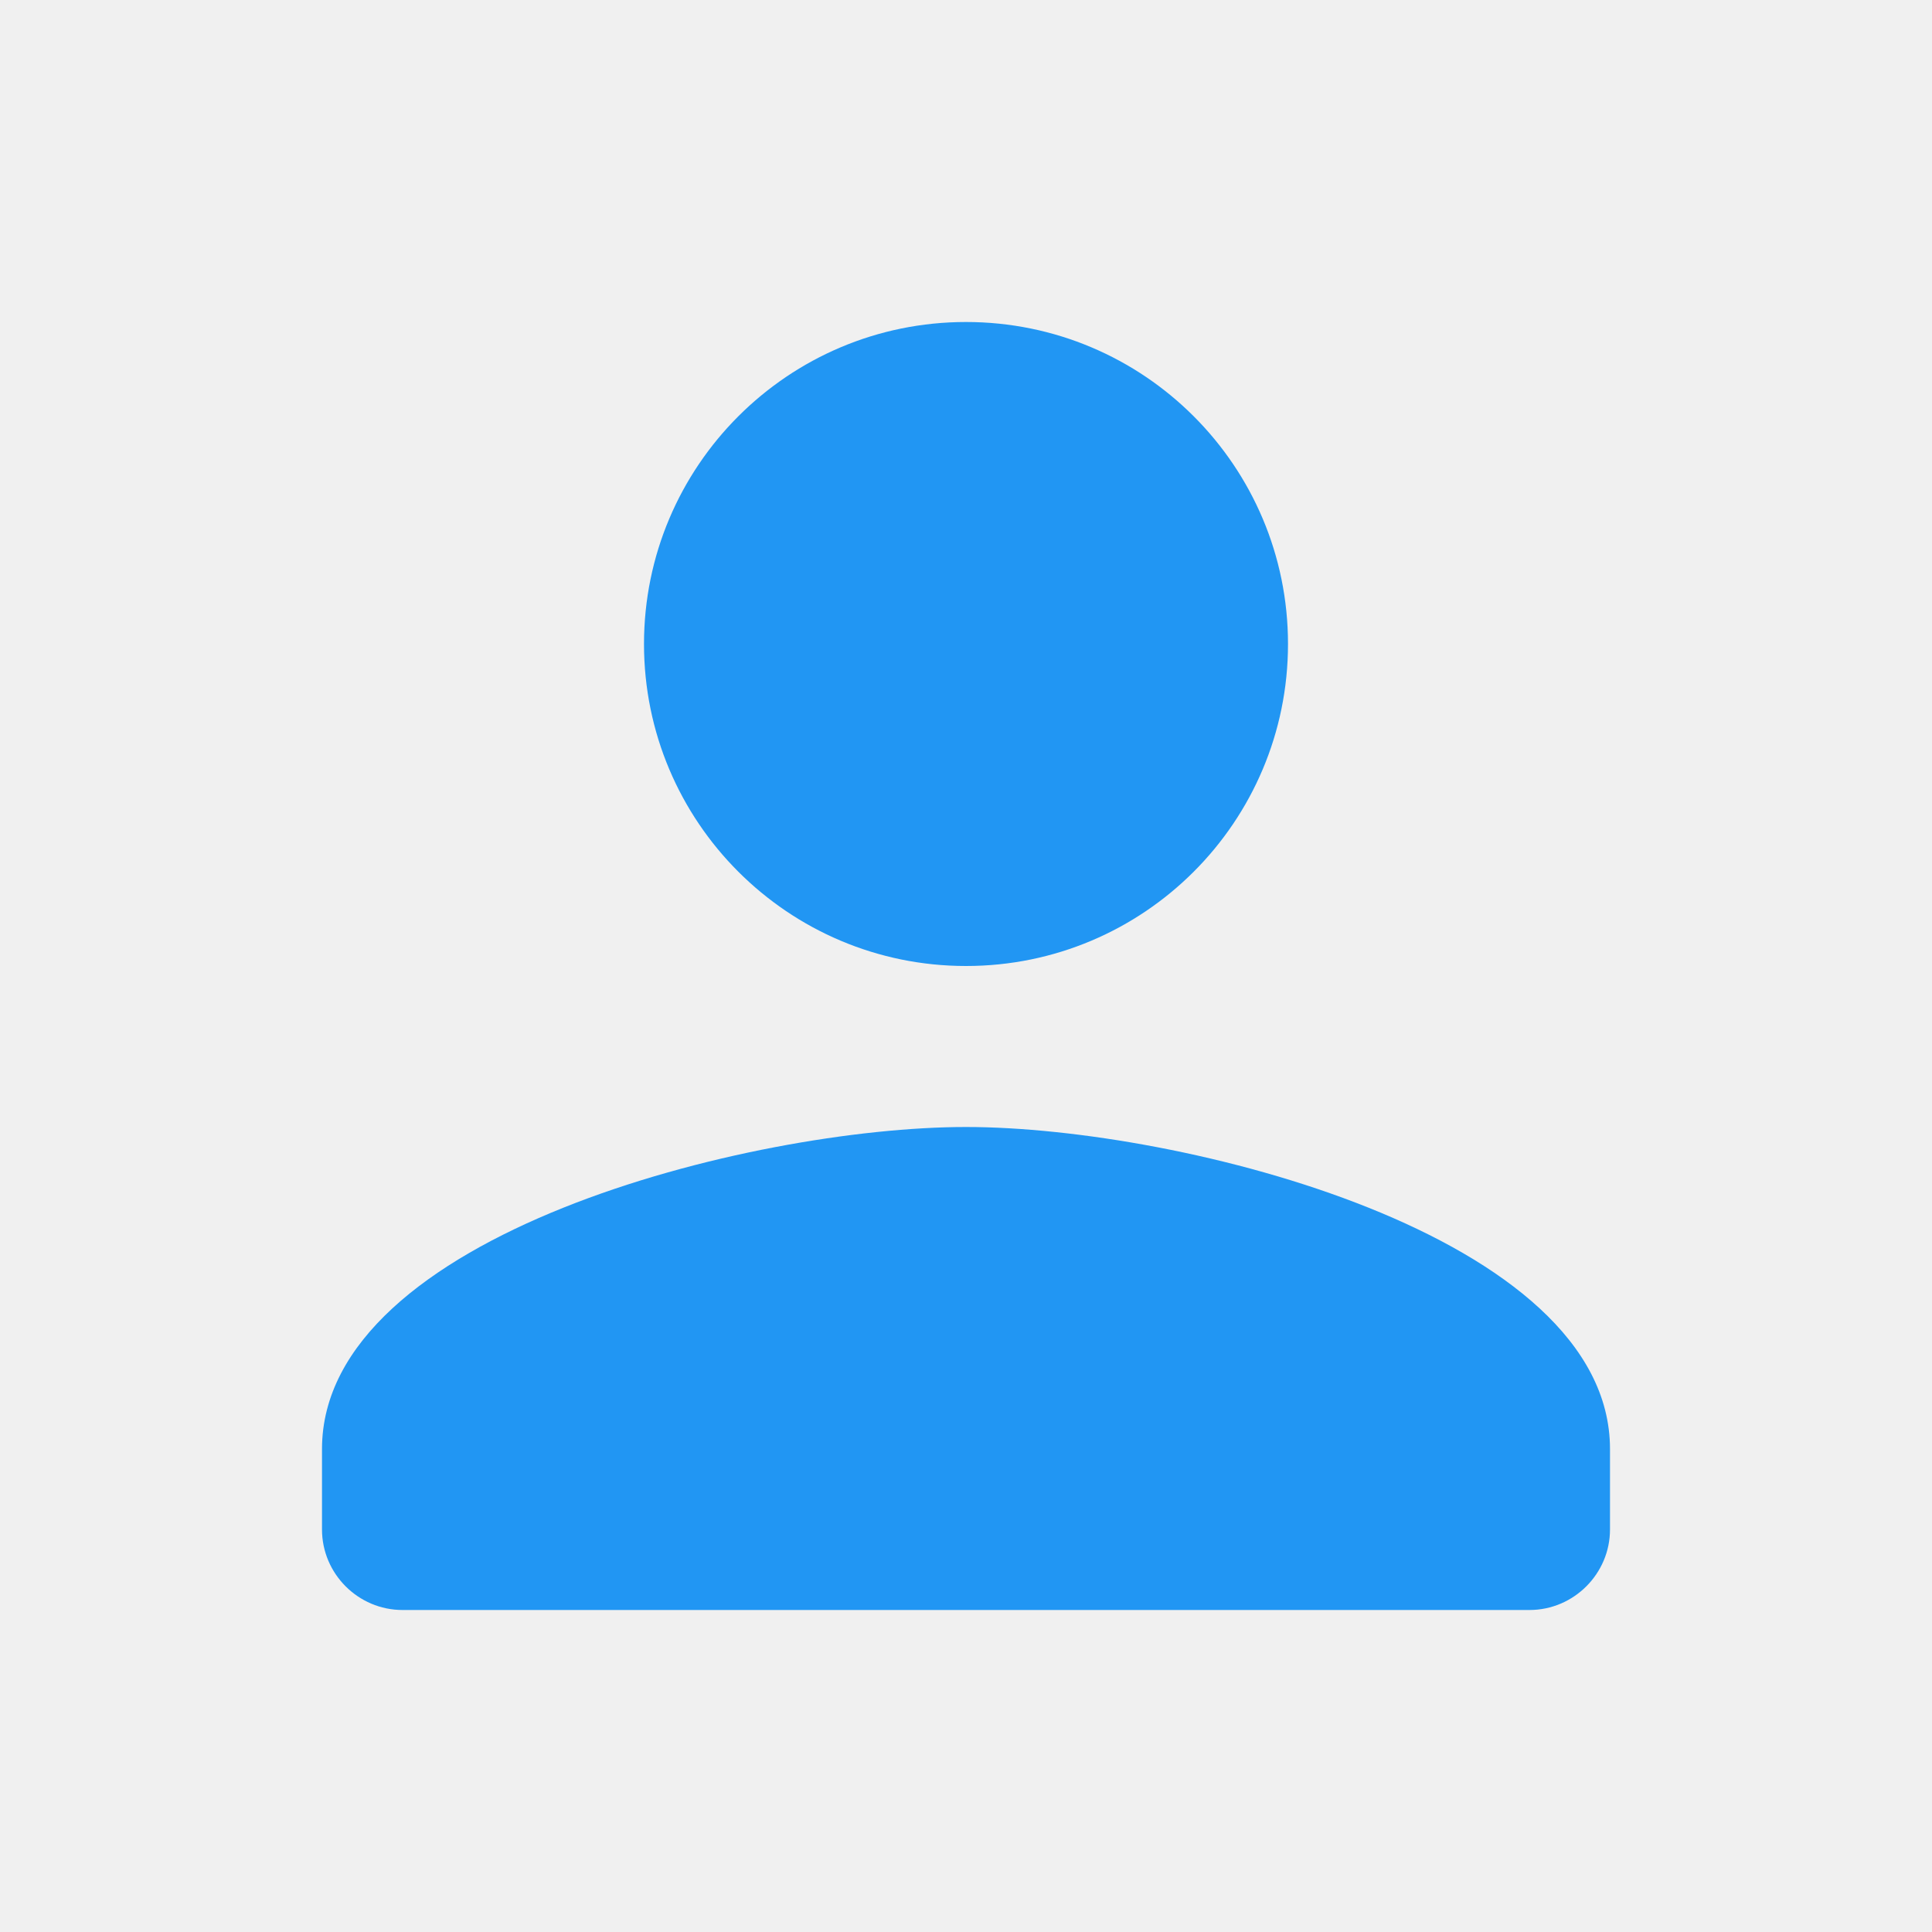
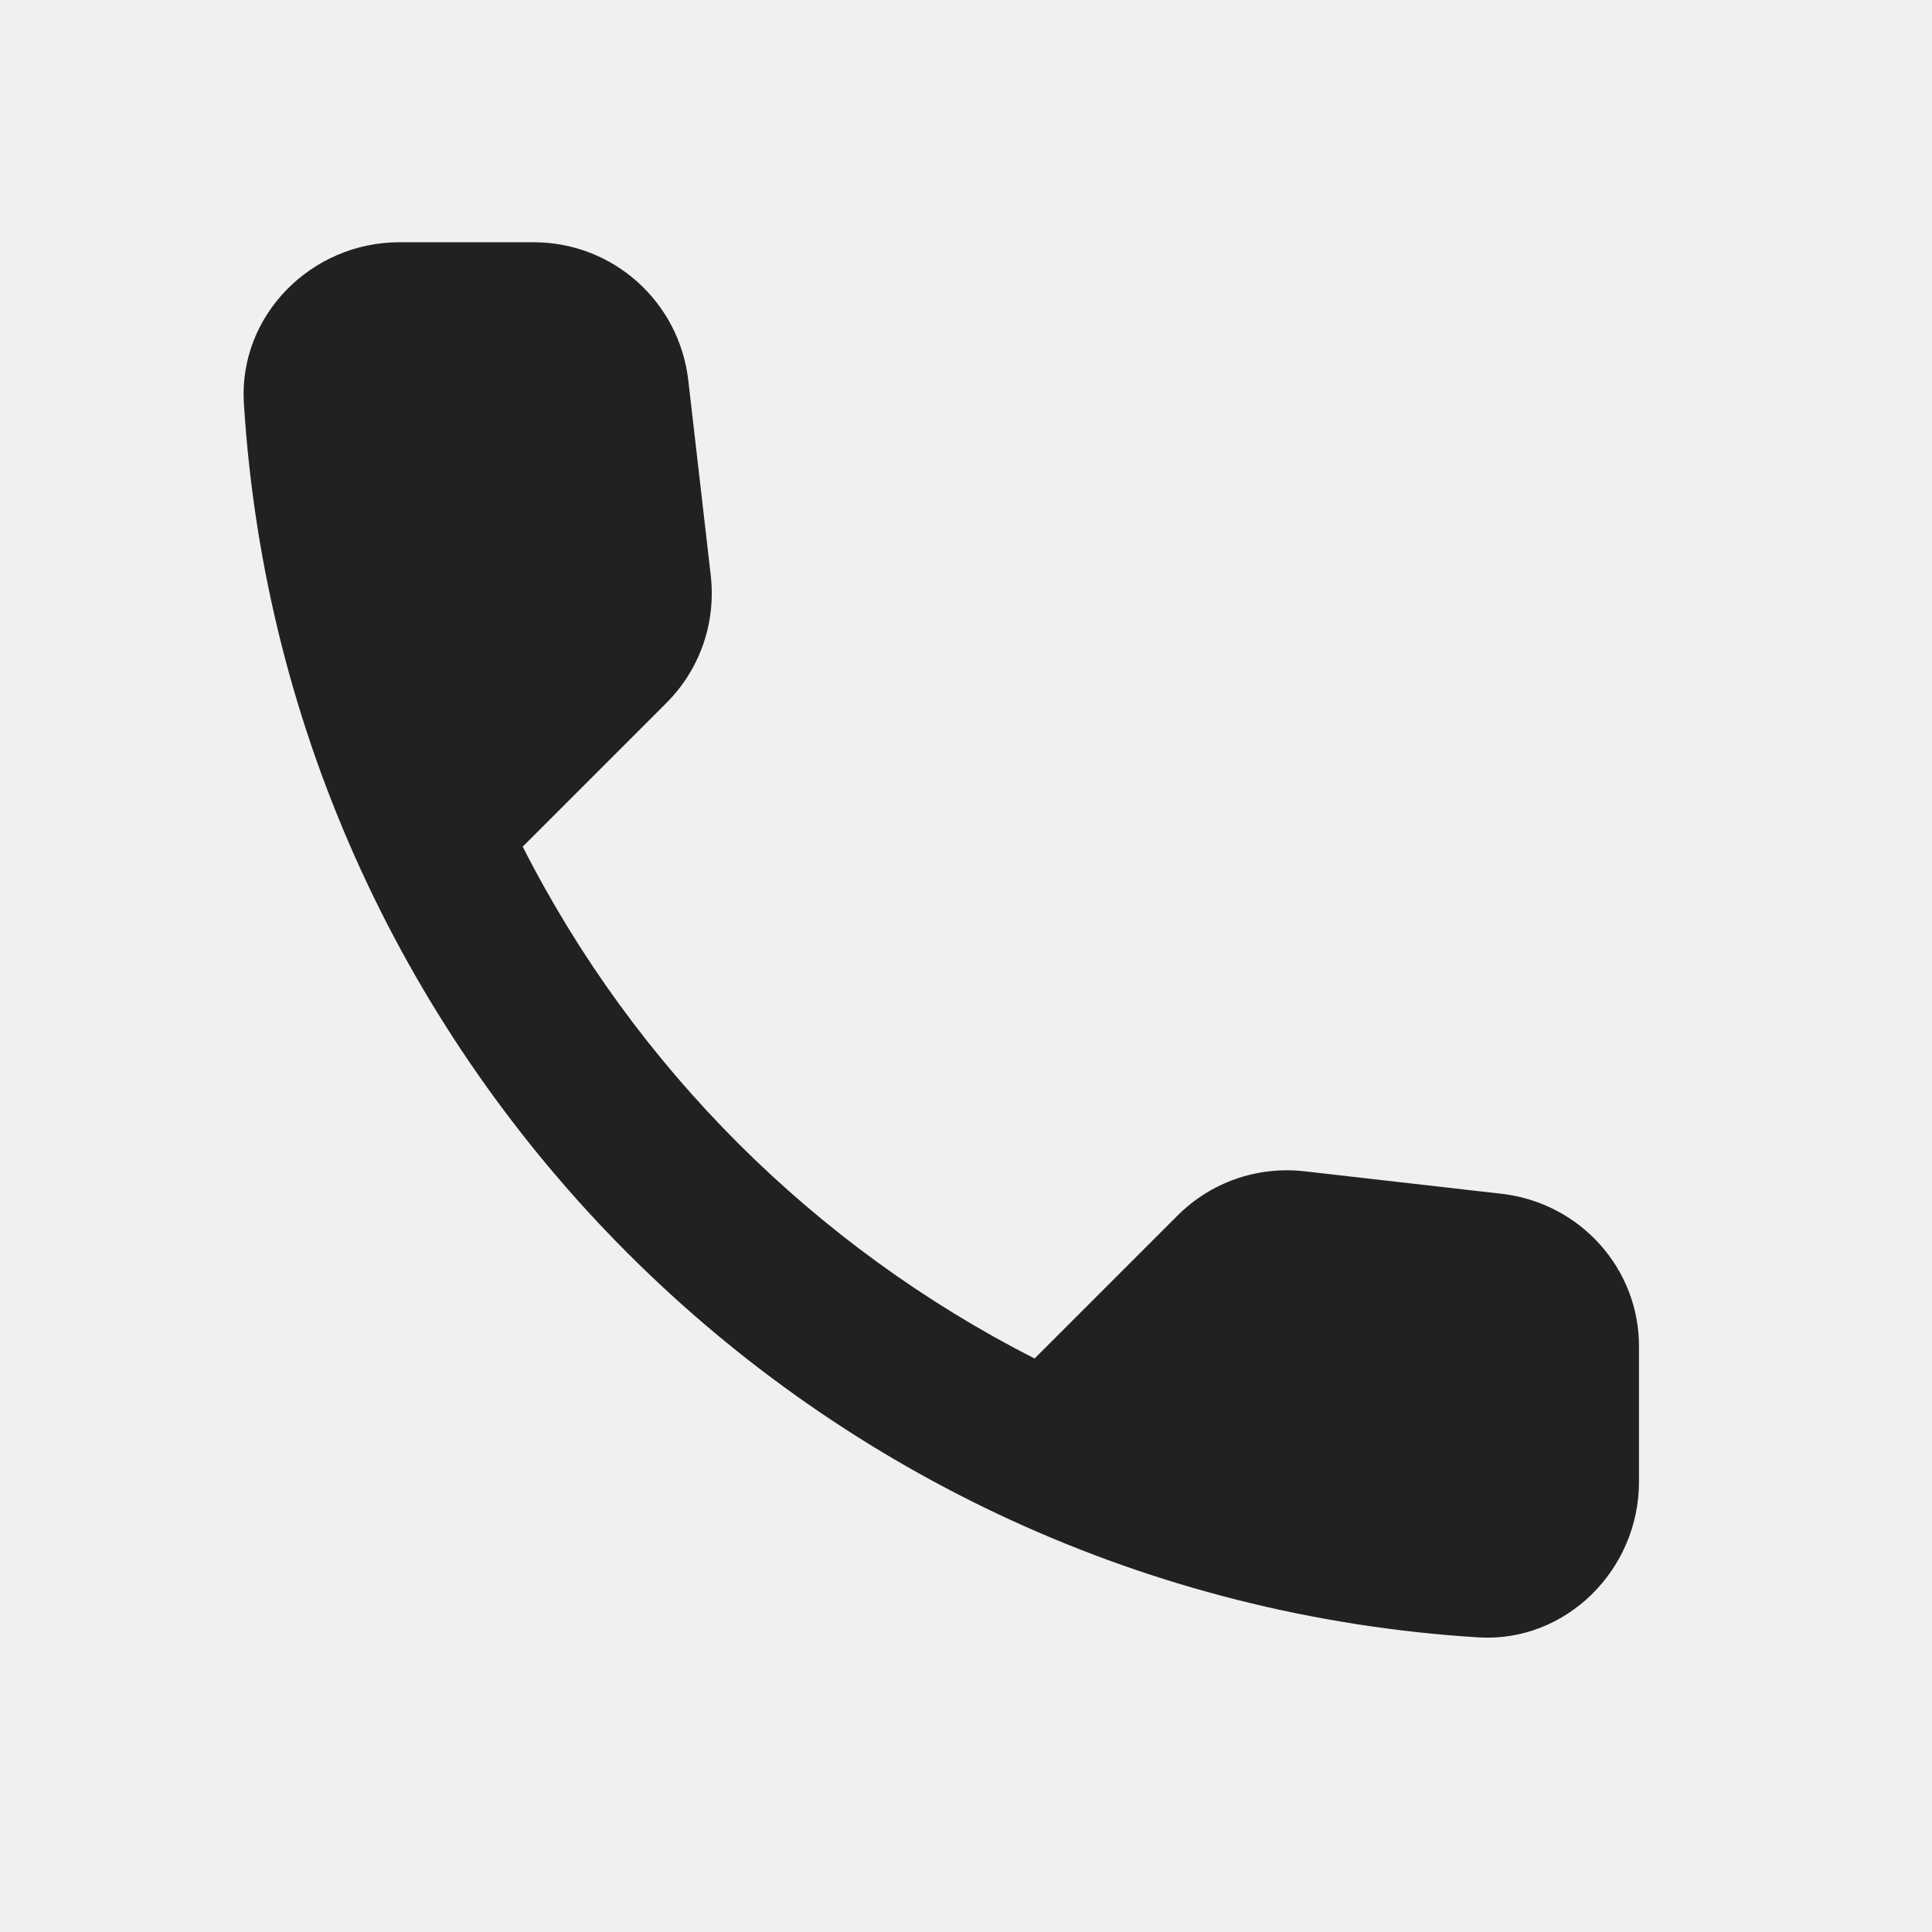
- <svg xmlns="http://www.w3.org/2000/svg" id="phone-black" width="18" height="18" viewBox="0 0 18 18" fill="none">
-   <g clip-path="url(#clip0_11_4978)">
-     <path d="M9 9C10.658 9 12 7.657 12 6C12 4.343 10.658 3 9 3C7.343 3 6 4.343 6 6C6 7.657 7.343 9 9 9ZM9 10.5C6.997 10.5 3 11.505 3 13.5V14.25C3 14.662 3.337 15 3.75 15H14.25C14.662 15 15 14.662 15 14.25V13.5C15 11.505 11.002 10.5 9 10.5Z" fill="#2196F3" />
+ <svg xmlns="http://www.w3.org/2000/svg" width="18" height="18" viewBox="0 0 18 18" fill="none">
+   <g clip-path="url(#clip0_60_11806)">
+     <path d="M13.996 11.123L12.158 10.913C11.716 10.862 11.282 11.014 10.971 11.325L9.639 12.657C7.591 11.615 5.913 9.943 4.87 7.888L6.209 6.549C6.52 6.238 6.672 5.804 6.622 5.362L6.412 3.538C6.325 2.808 5.71 2.257 4.972 2.257H3.72C2.902 2.257 2.222 2.938 2.272 3.756C2.656 9.936 7.599 14.871 13.772 15.255C14.589 15.306 15.27 14.625 15.27 13.807V12.556C15.277 11.825 14.727 11.21 13.996 11.123Z" fill="#212121" />
  </g>
  <defs>
-     <clipPath id="clip0_11_4978">
+     <clipPath id="clip0_60_11806">
      <rect width="18" height="18" fill="white" />
    </clipPath>
  </defs>
</svg>
